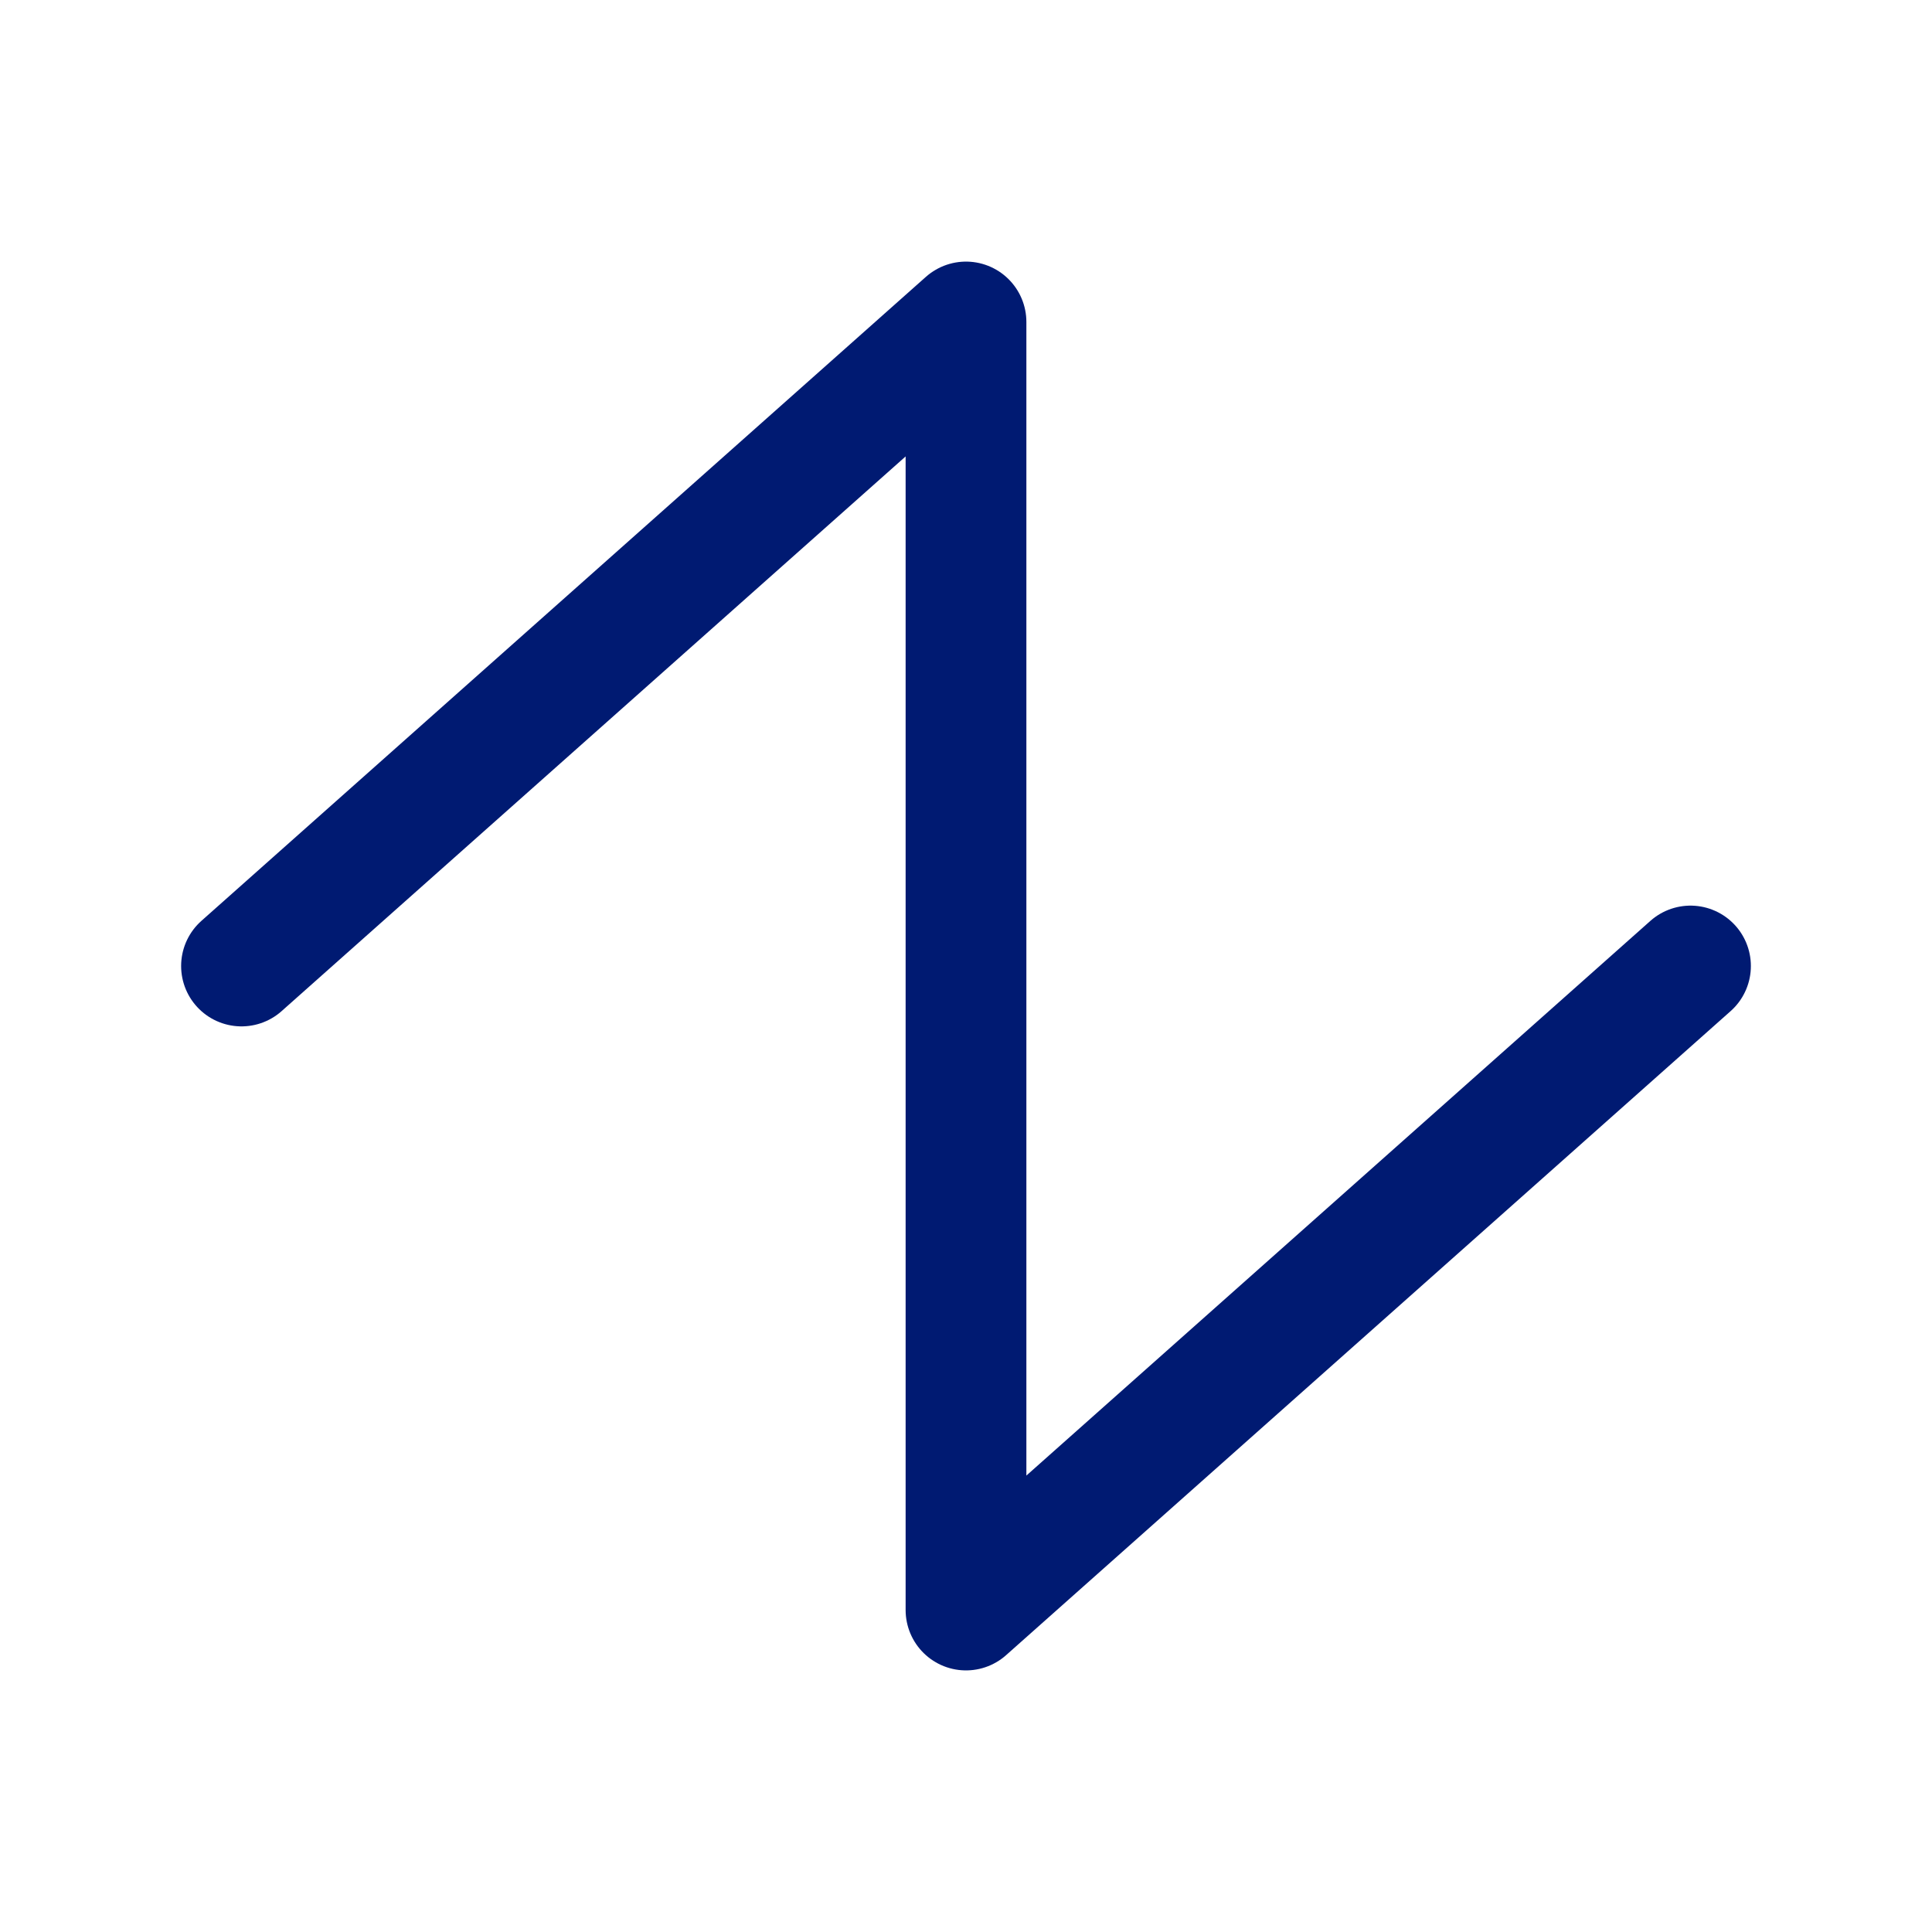
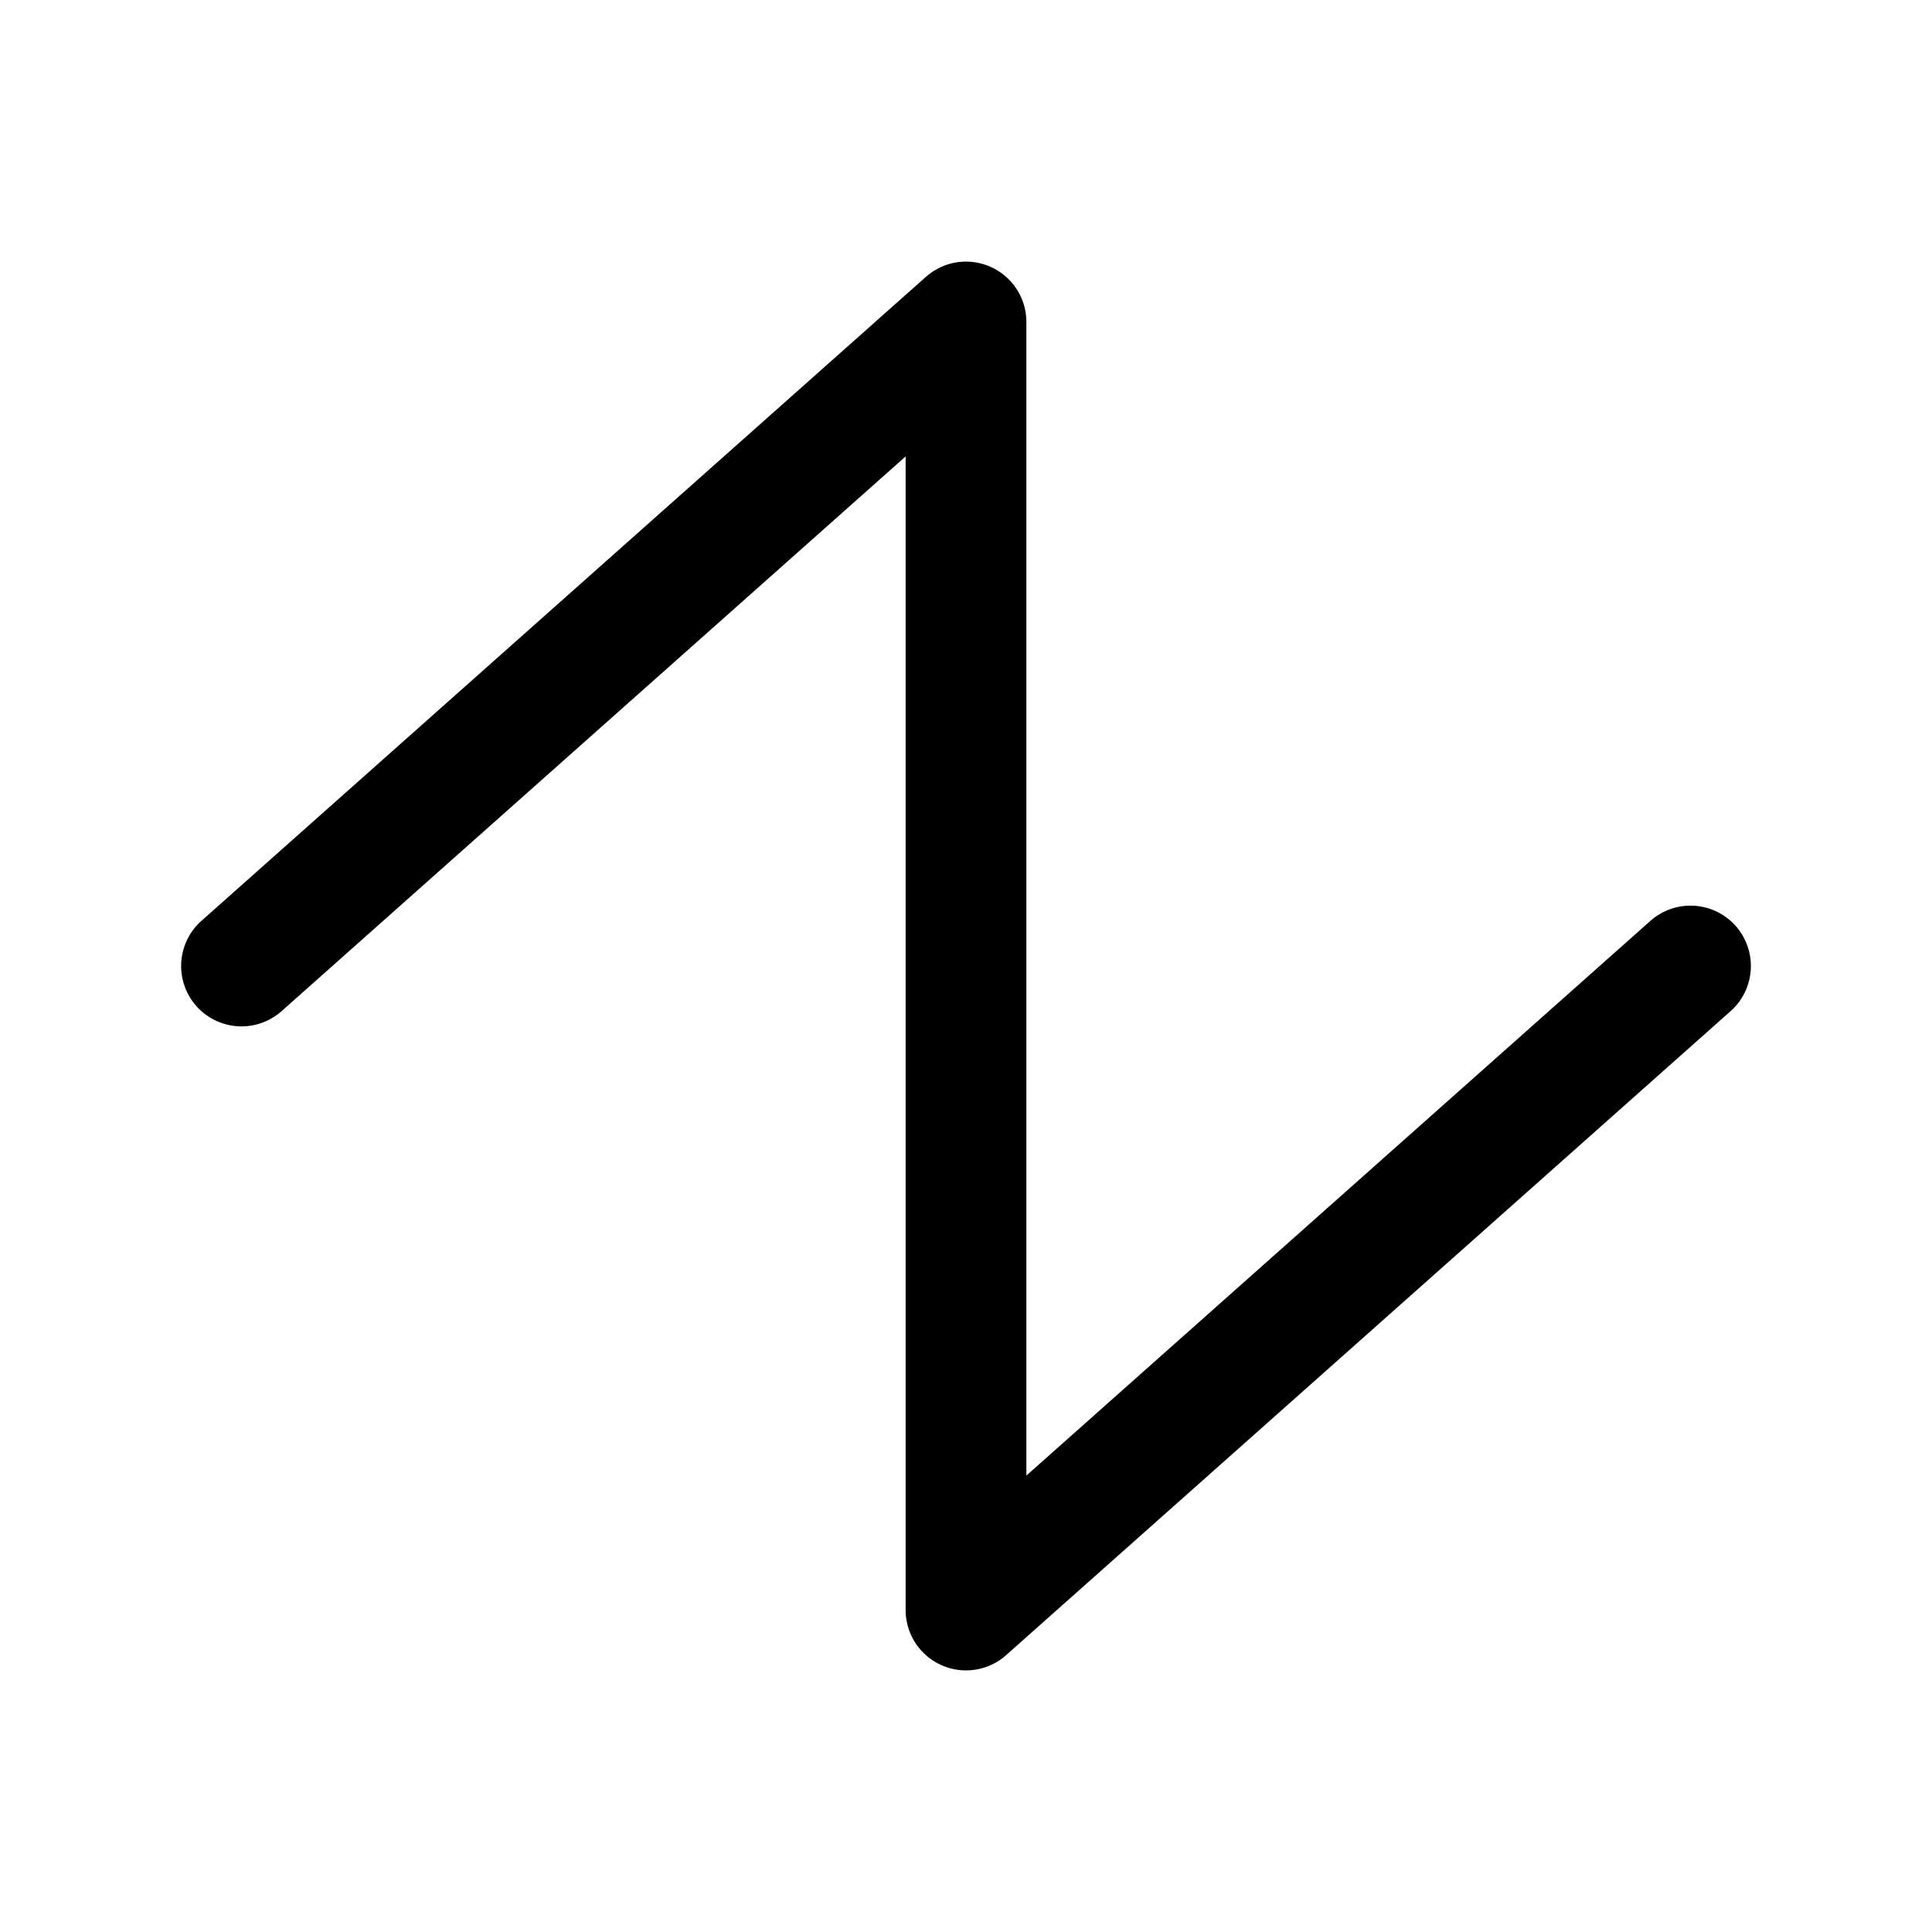
<svg xmlns="http://www.w3.org/2000/svg" width="32" height="32" viewBox="0 0 32 32" fill="none">
-   <path d="M4 16L16 5.333V26.667L28 16" stroke="#001A72" stroke-width="2" stroke-linecap="round" stroke-linejoin="round" />
+   <path d="M4 16L16 5.333V26.667L28 16" stroke="currentColor" stroke-width="2" stroke-linecap="round" stroke-linejoin="round" />
</svg>
